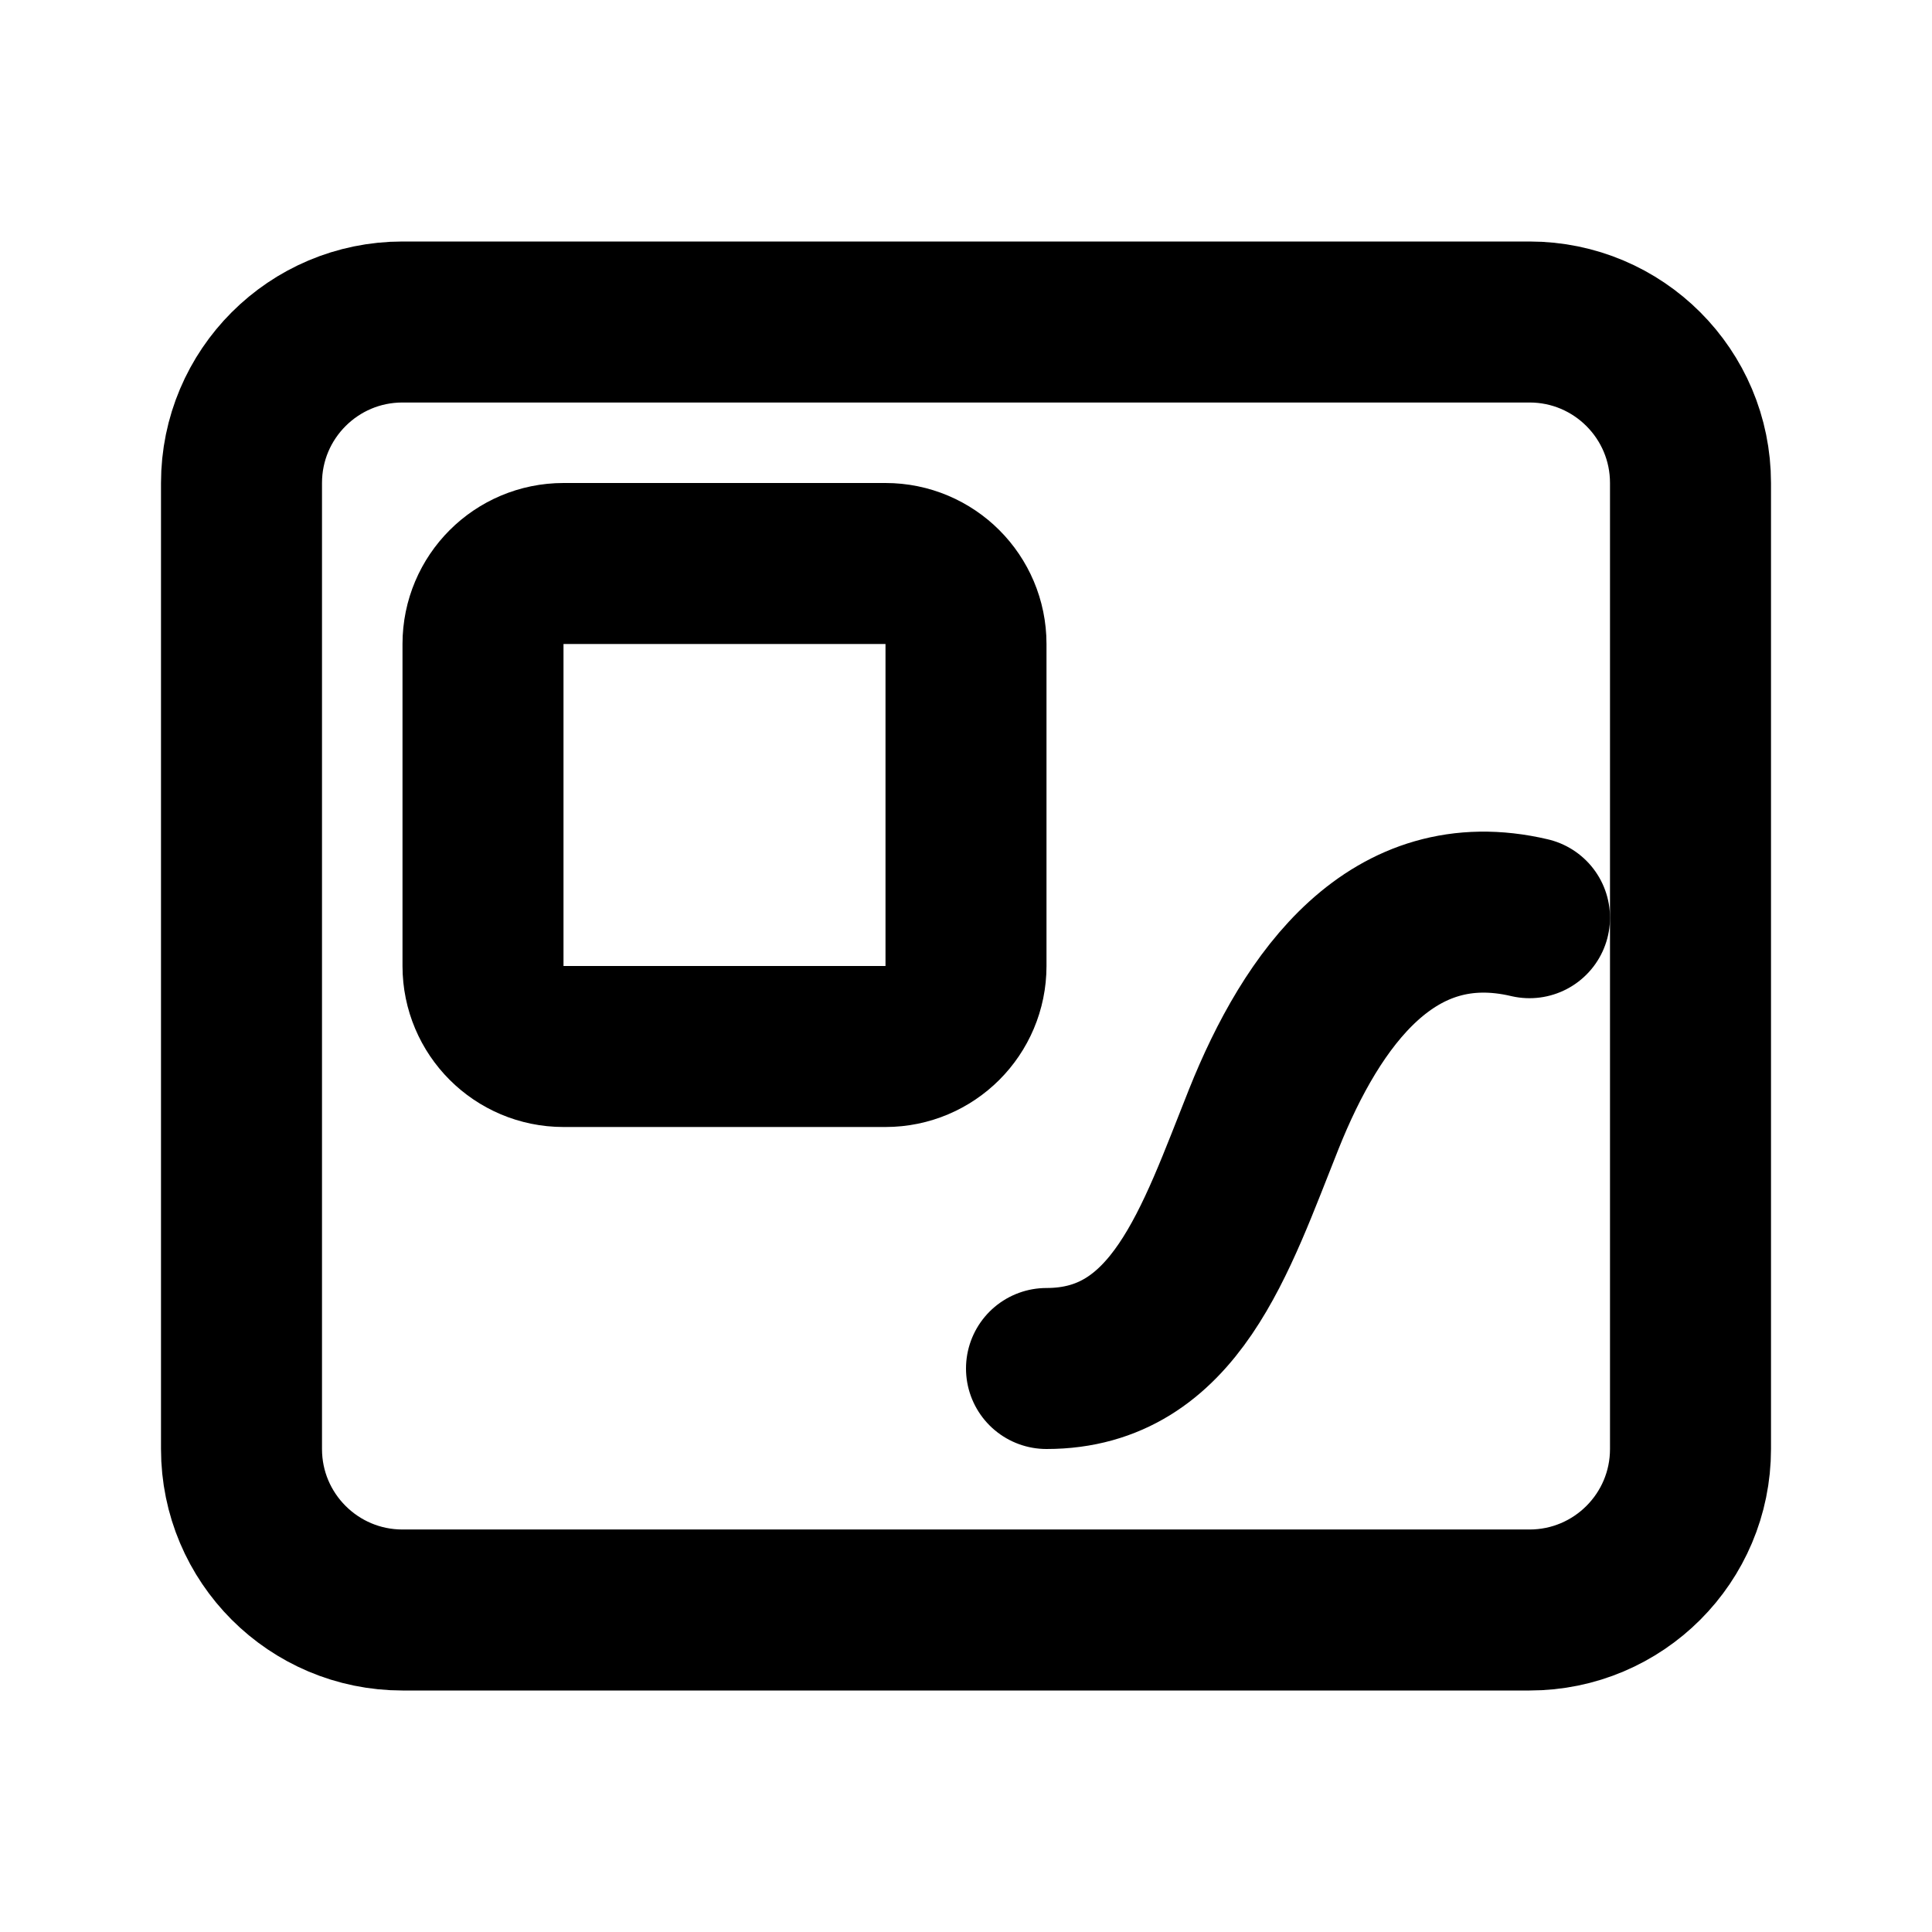
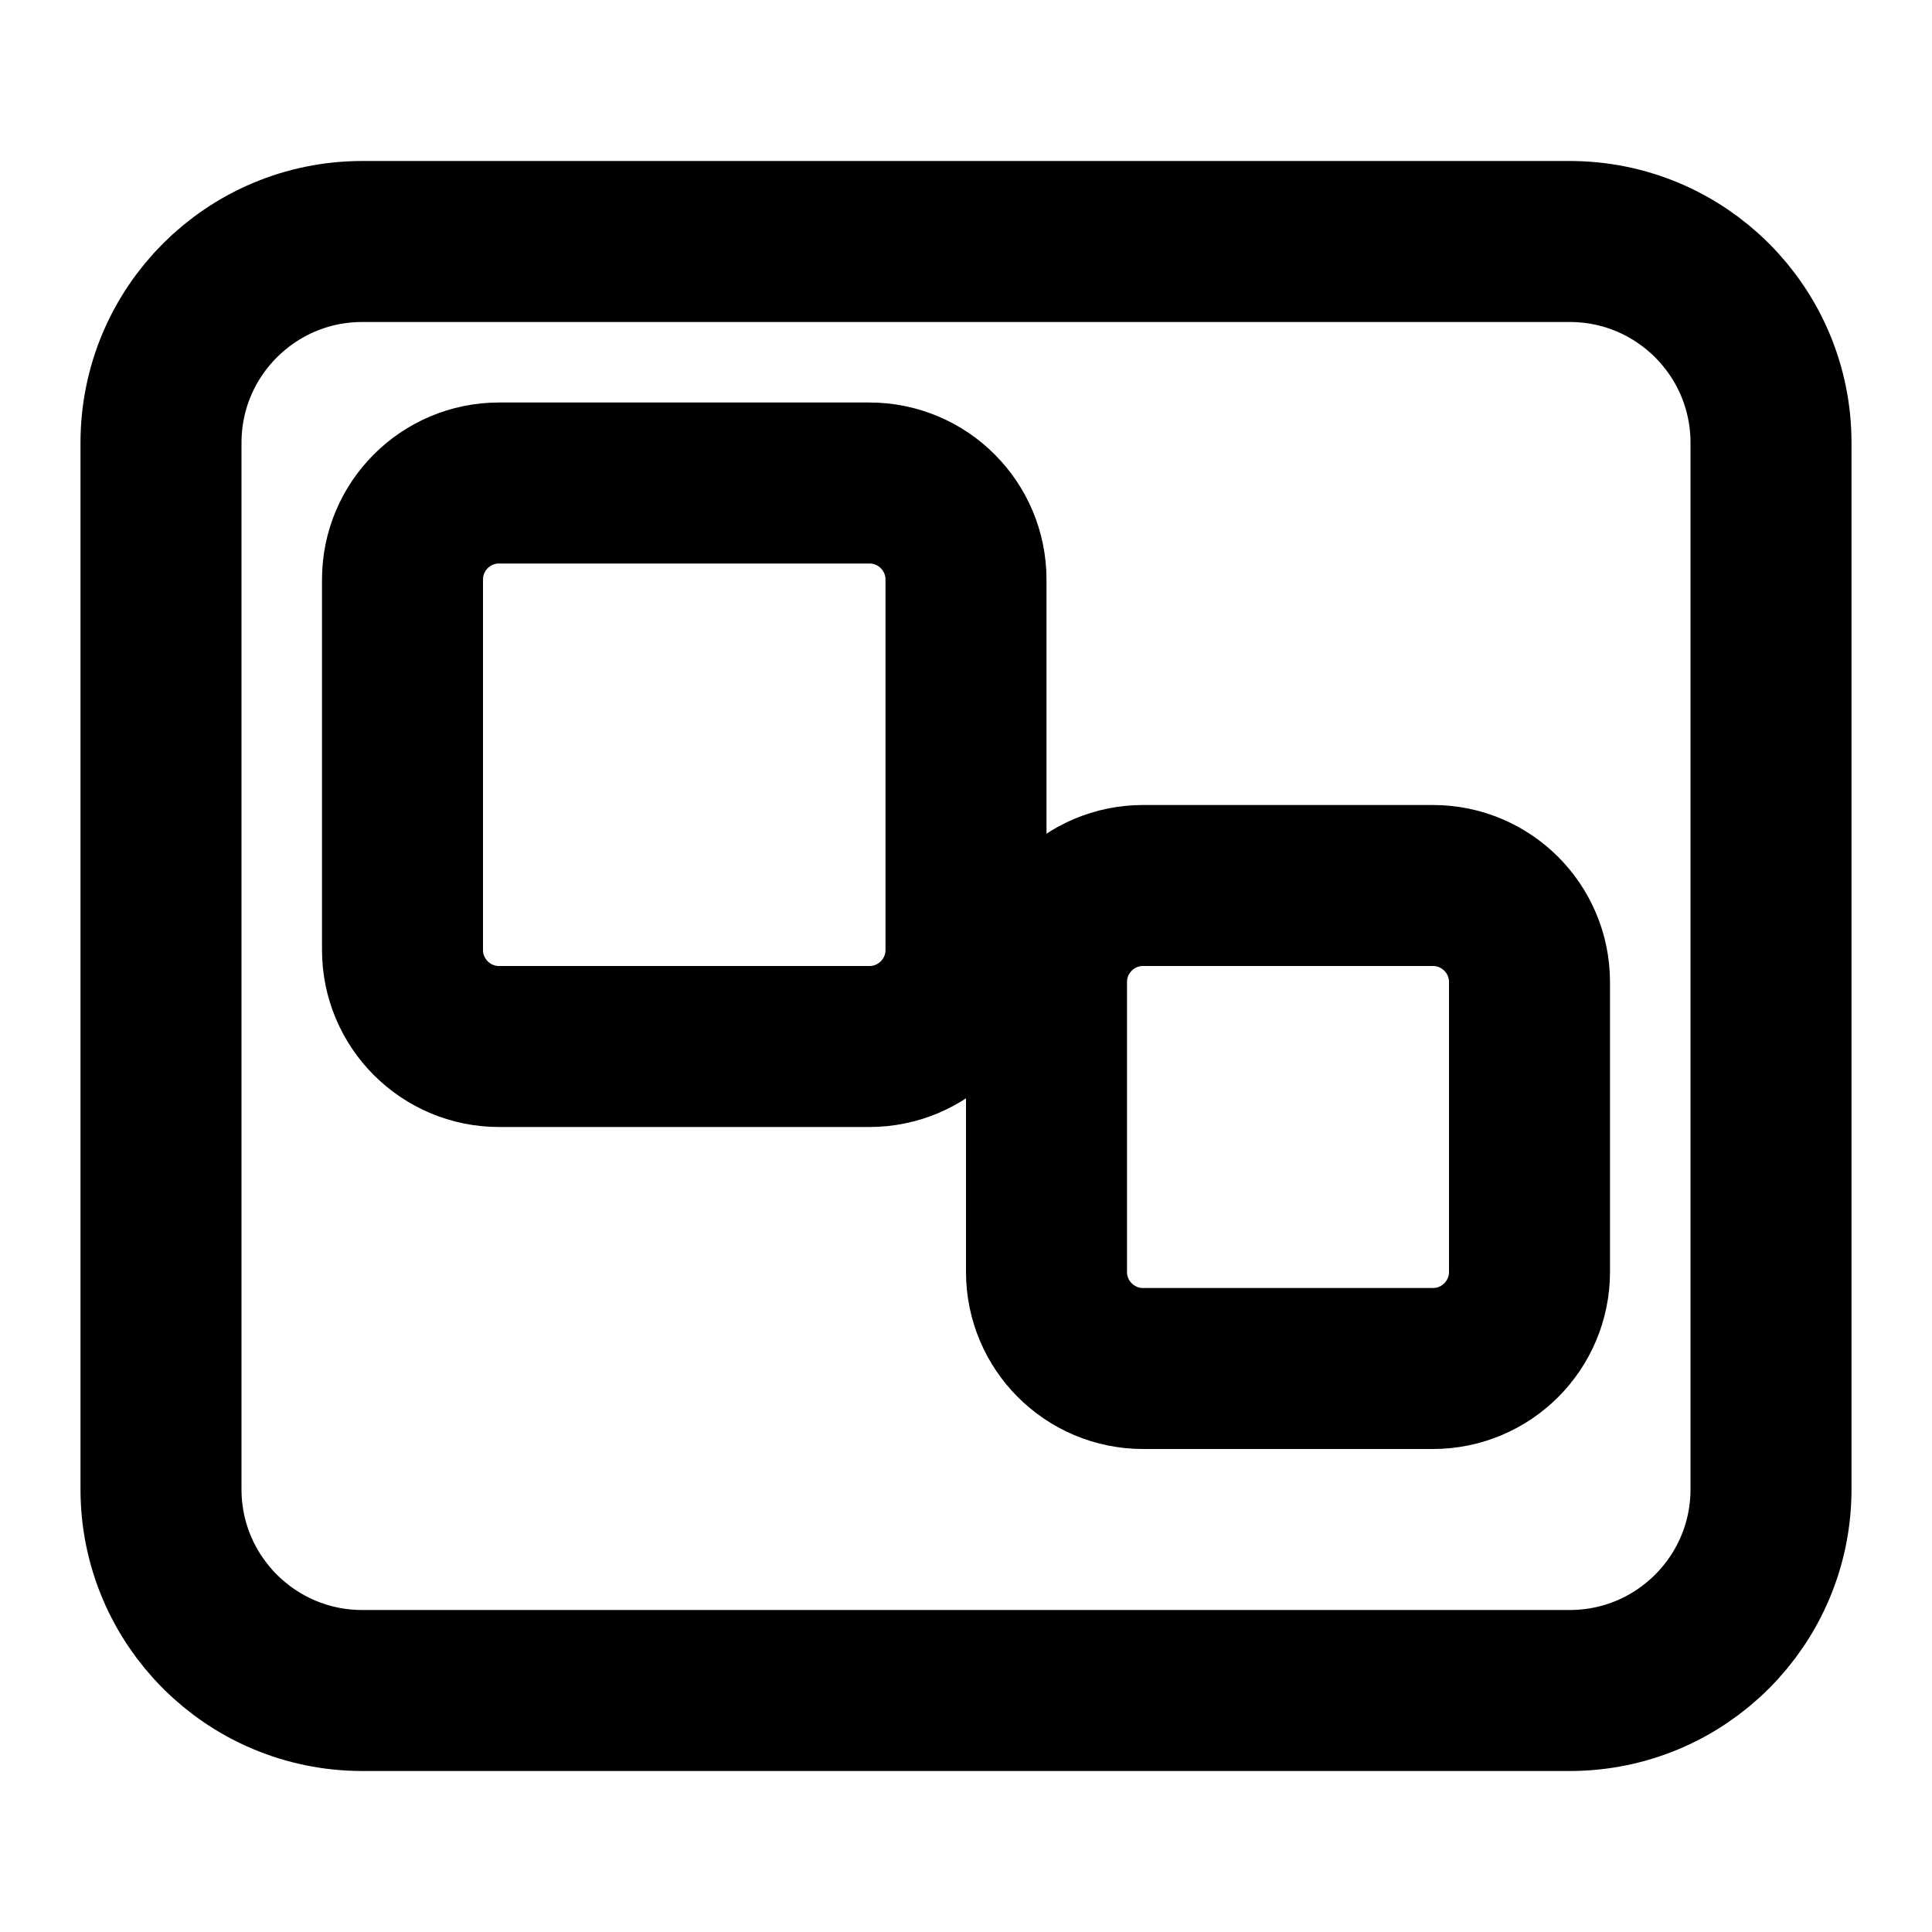
<svg xmlns="http://www.w3.org/2000/svg" width="24" height="24" viewBox="0 0 24 24" fill="none" stroke="currentColor" stroke-width="2" stroke-linecap="round" stroke-linejoin="round">
-   <rect x="3" y="4" width="18" height="16" rx="2" />
-   <rect x="6" y="7" width="6" height="6" rx="1" />
-   <path d="M13 17c1.6 0 2.1-1.6 2.7-3.1S17.3 11 19 11.4" />
+   <rect x="2" y="3" width="20" height="18" rx="2.5" />
+   <rect x="5" y="6" width="7" height="7" rx="1.2" />
+   <rect x="13" y="11" width="6" height="6" rx="1.2" />
</svg>
